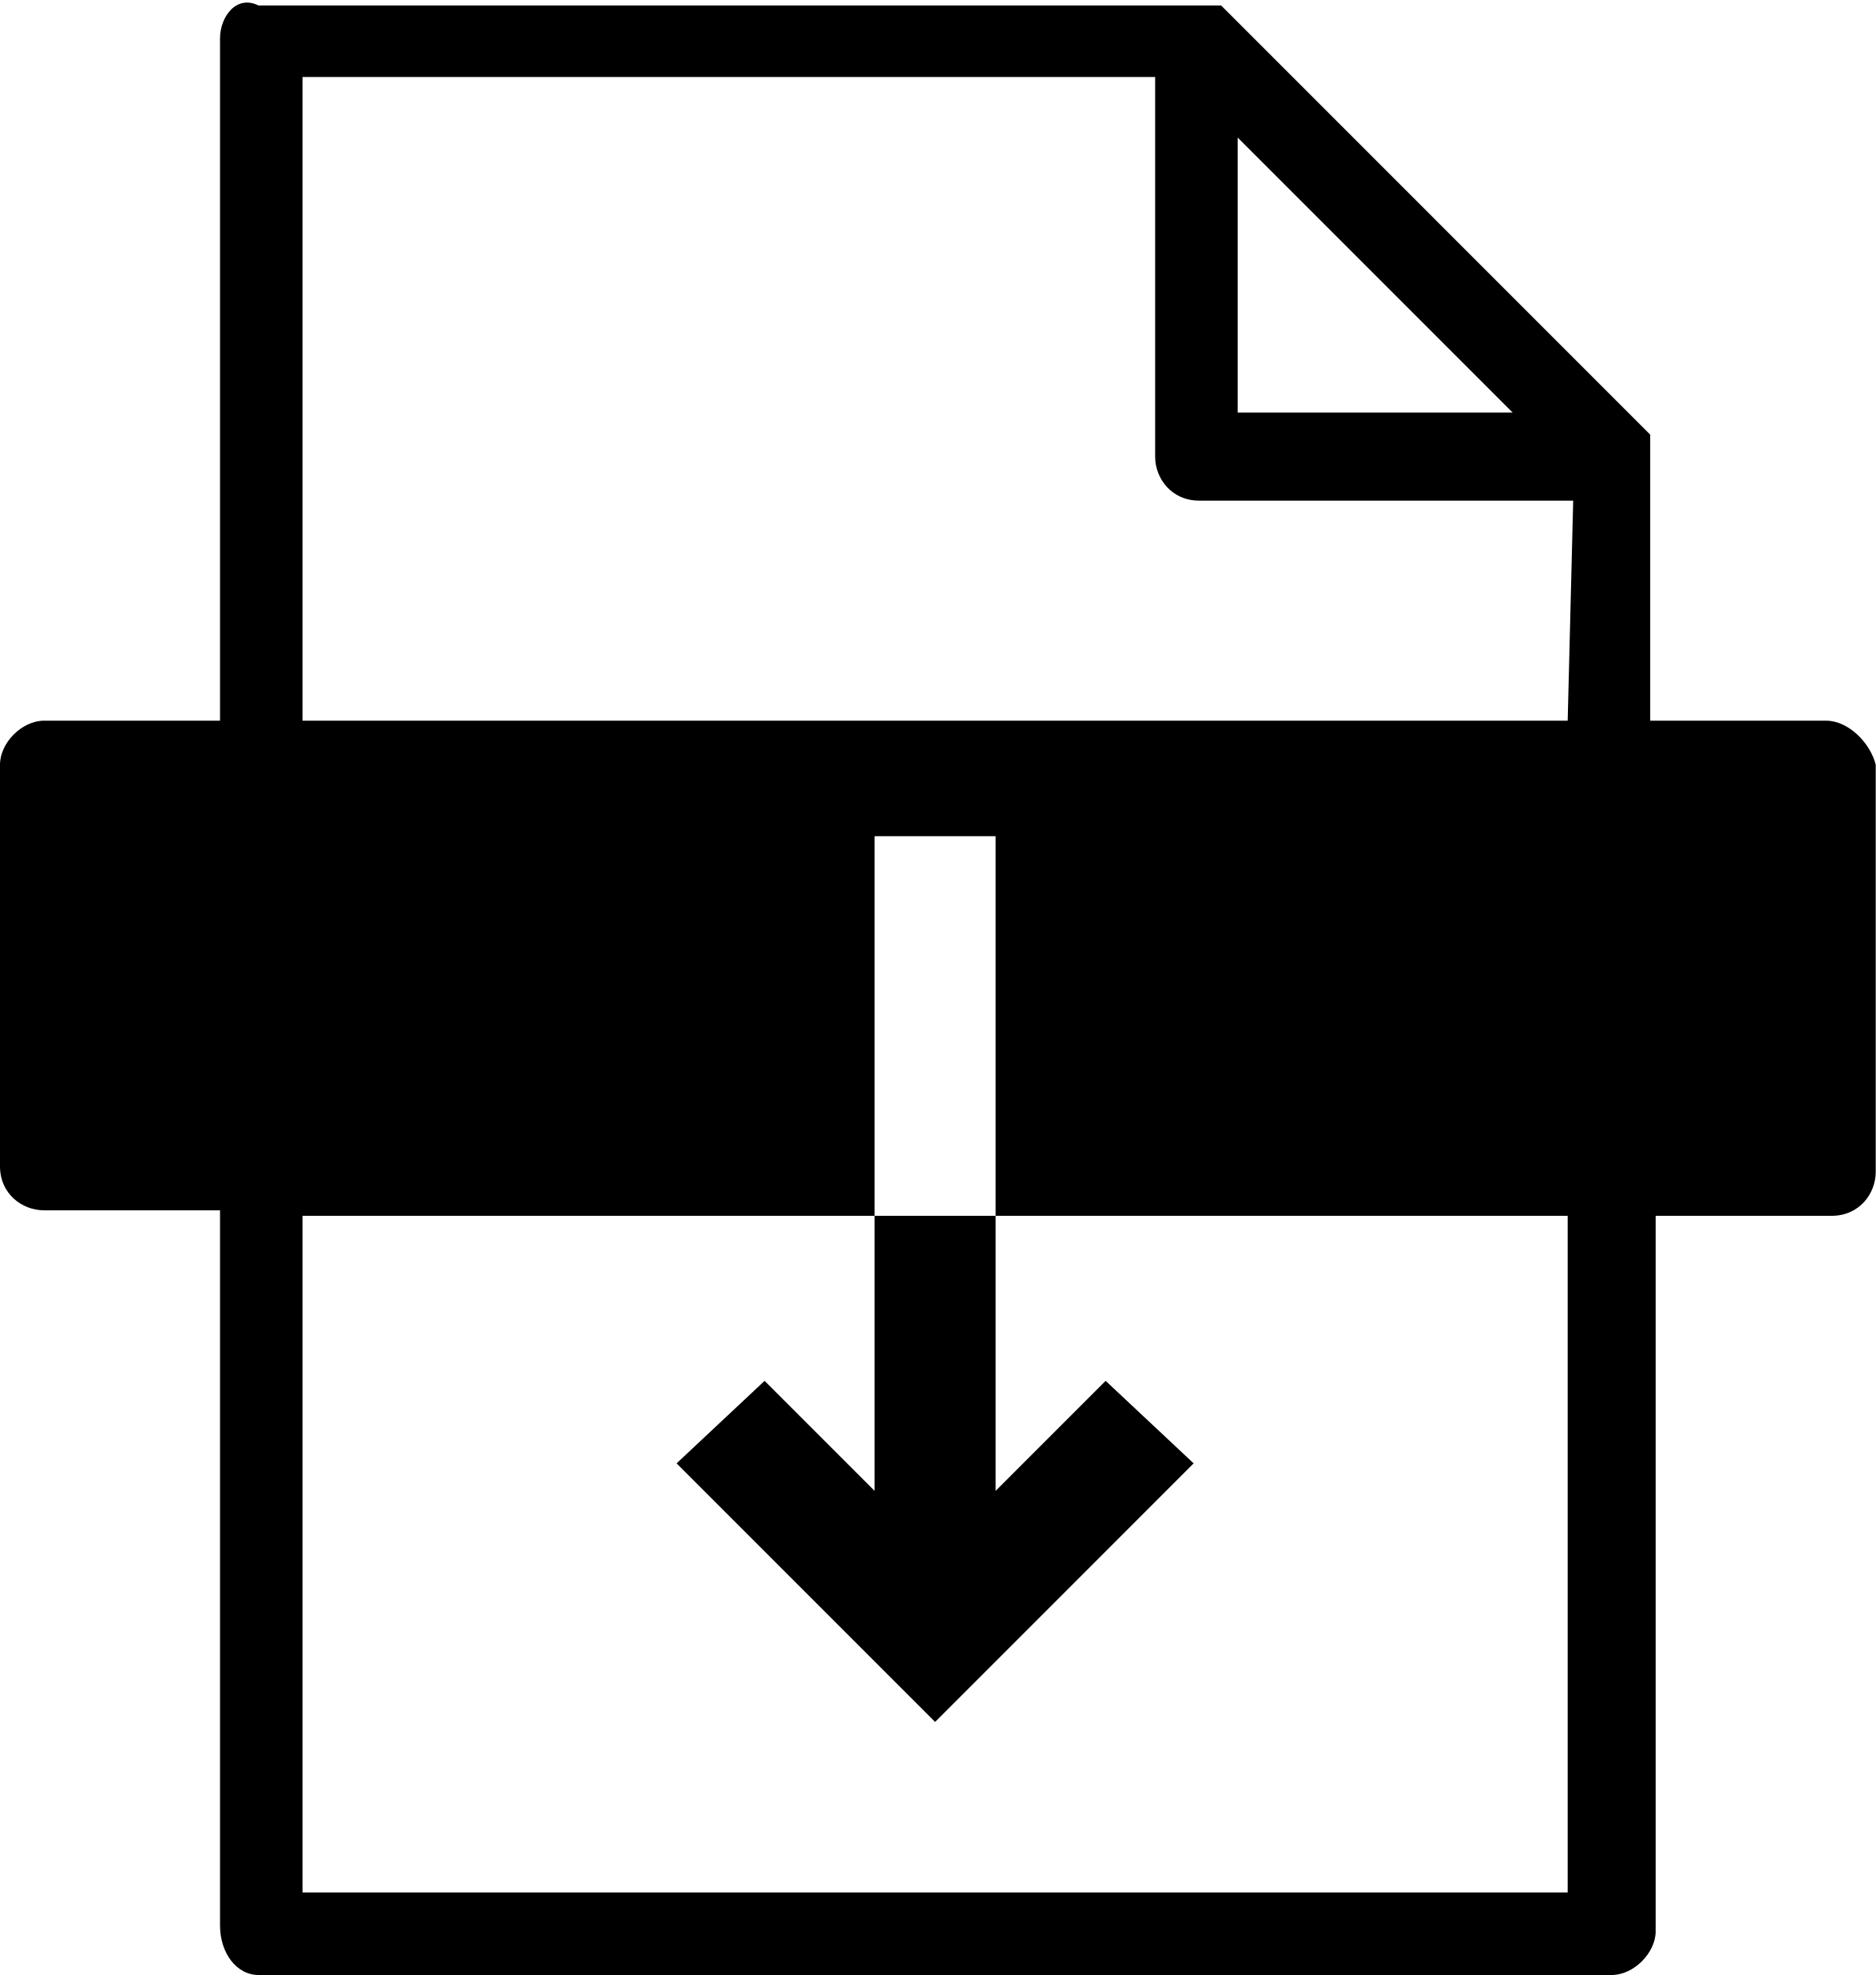
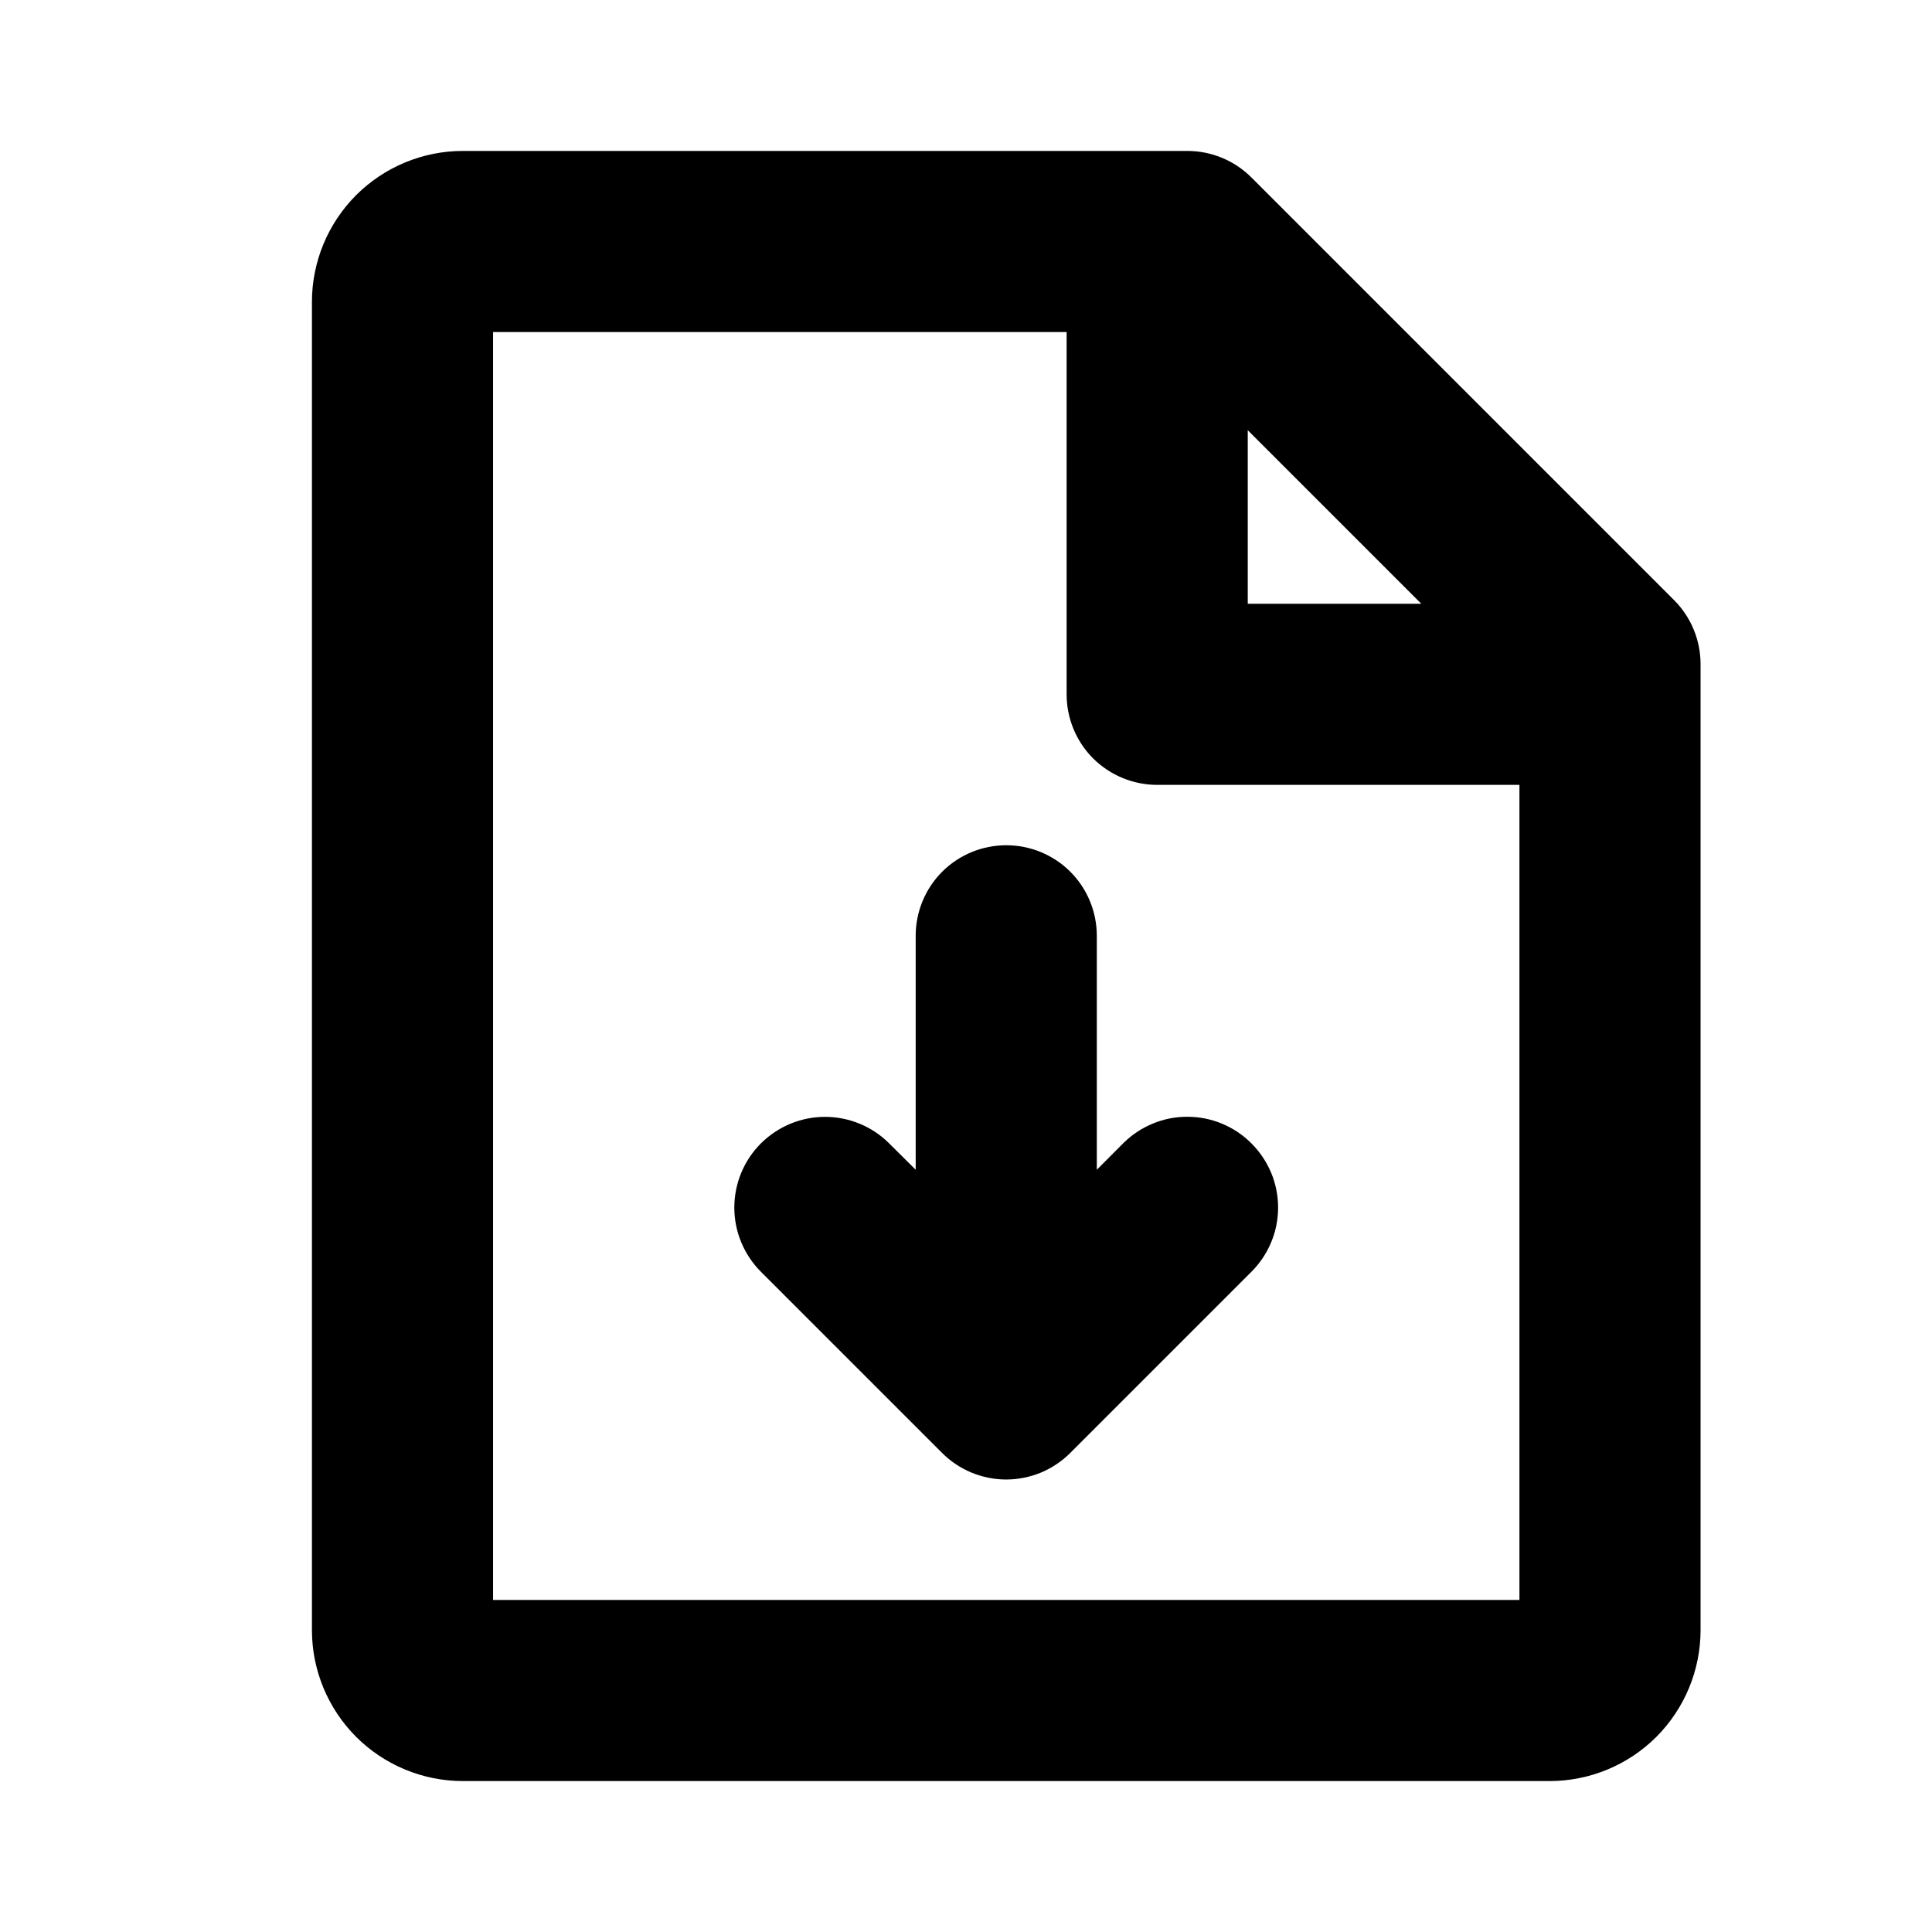
- <svg xmlns="http://www.w3.org/2000/svg" aria-hidden="true" version="1.1" viewBox="0 0 34.1 35.9">
-   <path d="M33.2,13.1H30V8.3l0,0V8.2V8.1c0,0,0,0,0-0.1c0,0,0,0,0-0.1l0,0l-0.1-0.1l-7.6-7.6l0,0l-0.1-0.1c0,0,0,0-0.1,0 c0,0,0,0-0.1,0h-0.1c0,0,0,0-0.1,0h-0.1h-17C4.3-0.1,4,0.3,4,0.7v12.4H0.8c-0.4,0-0.8,0.4-0.8,0.8v7.3C0,21.7,0.4,22,0.8,22H4v13 c0,0.5,0.3,0.9,0.7,0.9h24.6c0.4,0,0.8-0.4,0.8-0.8v-13h3.2c0.5,0,0.8-0.4,0.8-0.8v-7.4C34,13.5,33.6,13.1,33.2,13.1z M22.5,2.5 l5,5h-5V2.5z M28.5,34.4h-23V22.1h10.4v-6.9h2.2v6.9h10.4V34.4z M28.5,13.1h-23V1.4H21v6.9c0,0.4,0.3,0.8,0.8,0.8h6.8L28.5,13.1 L28.5,13.1z M13.9,25.1l-1.6,1.5l3.1,3.1l0,0l1.6,1.6l1.6-1.6l3.1-3.1l-1.6-1.5l-2,2v-5h-2.2v5L13.9,25.1z" />
+ <svg xmlns="http://www.w3.org/2000/svg" width="24" height="24" viewBox="0 0 24 24" fill="none">
+   <path d="M20.796 7.455L15.546 2.205C15.441 2.1 15.317 2.017 15.181 1.961C15.044 1.904 14.898 1.875 14.75 1.875H5.75C5.253 1.875 4.776 2.073 4.424 2.424C4.073 2.776 3.875 3.253 3.875 3.75V20.25C3.875 20.747 4.073 21.224 4.424 21.576C4.776 21.927 5.253 22.125 5.75 22.125H19.25C19.747 22.125 20.224 21.927 20.576 21.576C20.927 21.224 21.125 20.747 21.125 20.25V8.25C21.125 7.952 21.007 7.666 20.796 7.455ZM15.5 5.344L17.656 7.5H15.5V5.344ZM6.125 19.875V4.125H13.25V8.625C13.25 8.923 13.368 9.21 13.579 9.421C13.79 9.631 14.077 9.75 14.375 9.75H18.875V19.875H6.125ZM15.546 14.204C15.651 14.309 15.734 14.433 15.791 14.569C15.848 14.706 15.877 14.853 15.877 15.001C15.877 15.149 15.848 15.296 15.791 15.432C15.734 15.569 15.651 15.693 15.546 15.798L13.296 18.048C13.191 18.153 13.067 18.236 12.931 18.293C12.794 18.349 12.647 18.379 12.499 18.379C12.351 18.379 12.204 18.349 12.068 18.293C11.931 18.236 11.807 18.153 11.702 18.048L9.452 15.798C9.241 15.586 9.122 15.3 9.122 15.001C9.122 14.702 9.241 14.415 9.452 14.204C9.664 13.993 9.95 13.874 10.249 13.874C10.548 13.874 10.835 13.993 11.046 14.204L11.375 14.531V11.625C11.375 11.327 11.493 11.04 11.704 10.829C11.915 10.618 12.202 10.5 12.5 10.5C12.798 10.5 13.085 10.618 13.296 10.829C13.507 11.04 13.625 11.327 13.625 11.625V14.531L13.954 14.201C14.059 14.097 14.183 14.014 14.32 13.958C14.456 13.901 14.603 13.872 14.751 13.873C14.898 13.873 15.045 13.902 15.181 13.959C15.318 14.016 15.442 14.099 15.546 14.204Z" fill="black" />
</svg>
